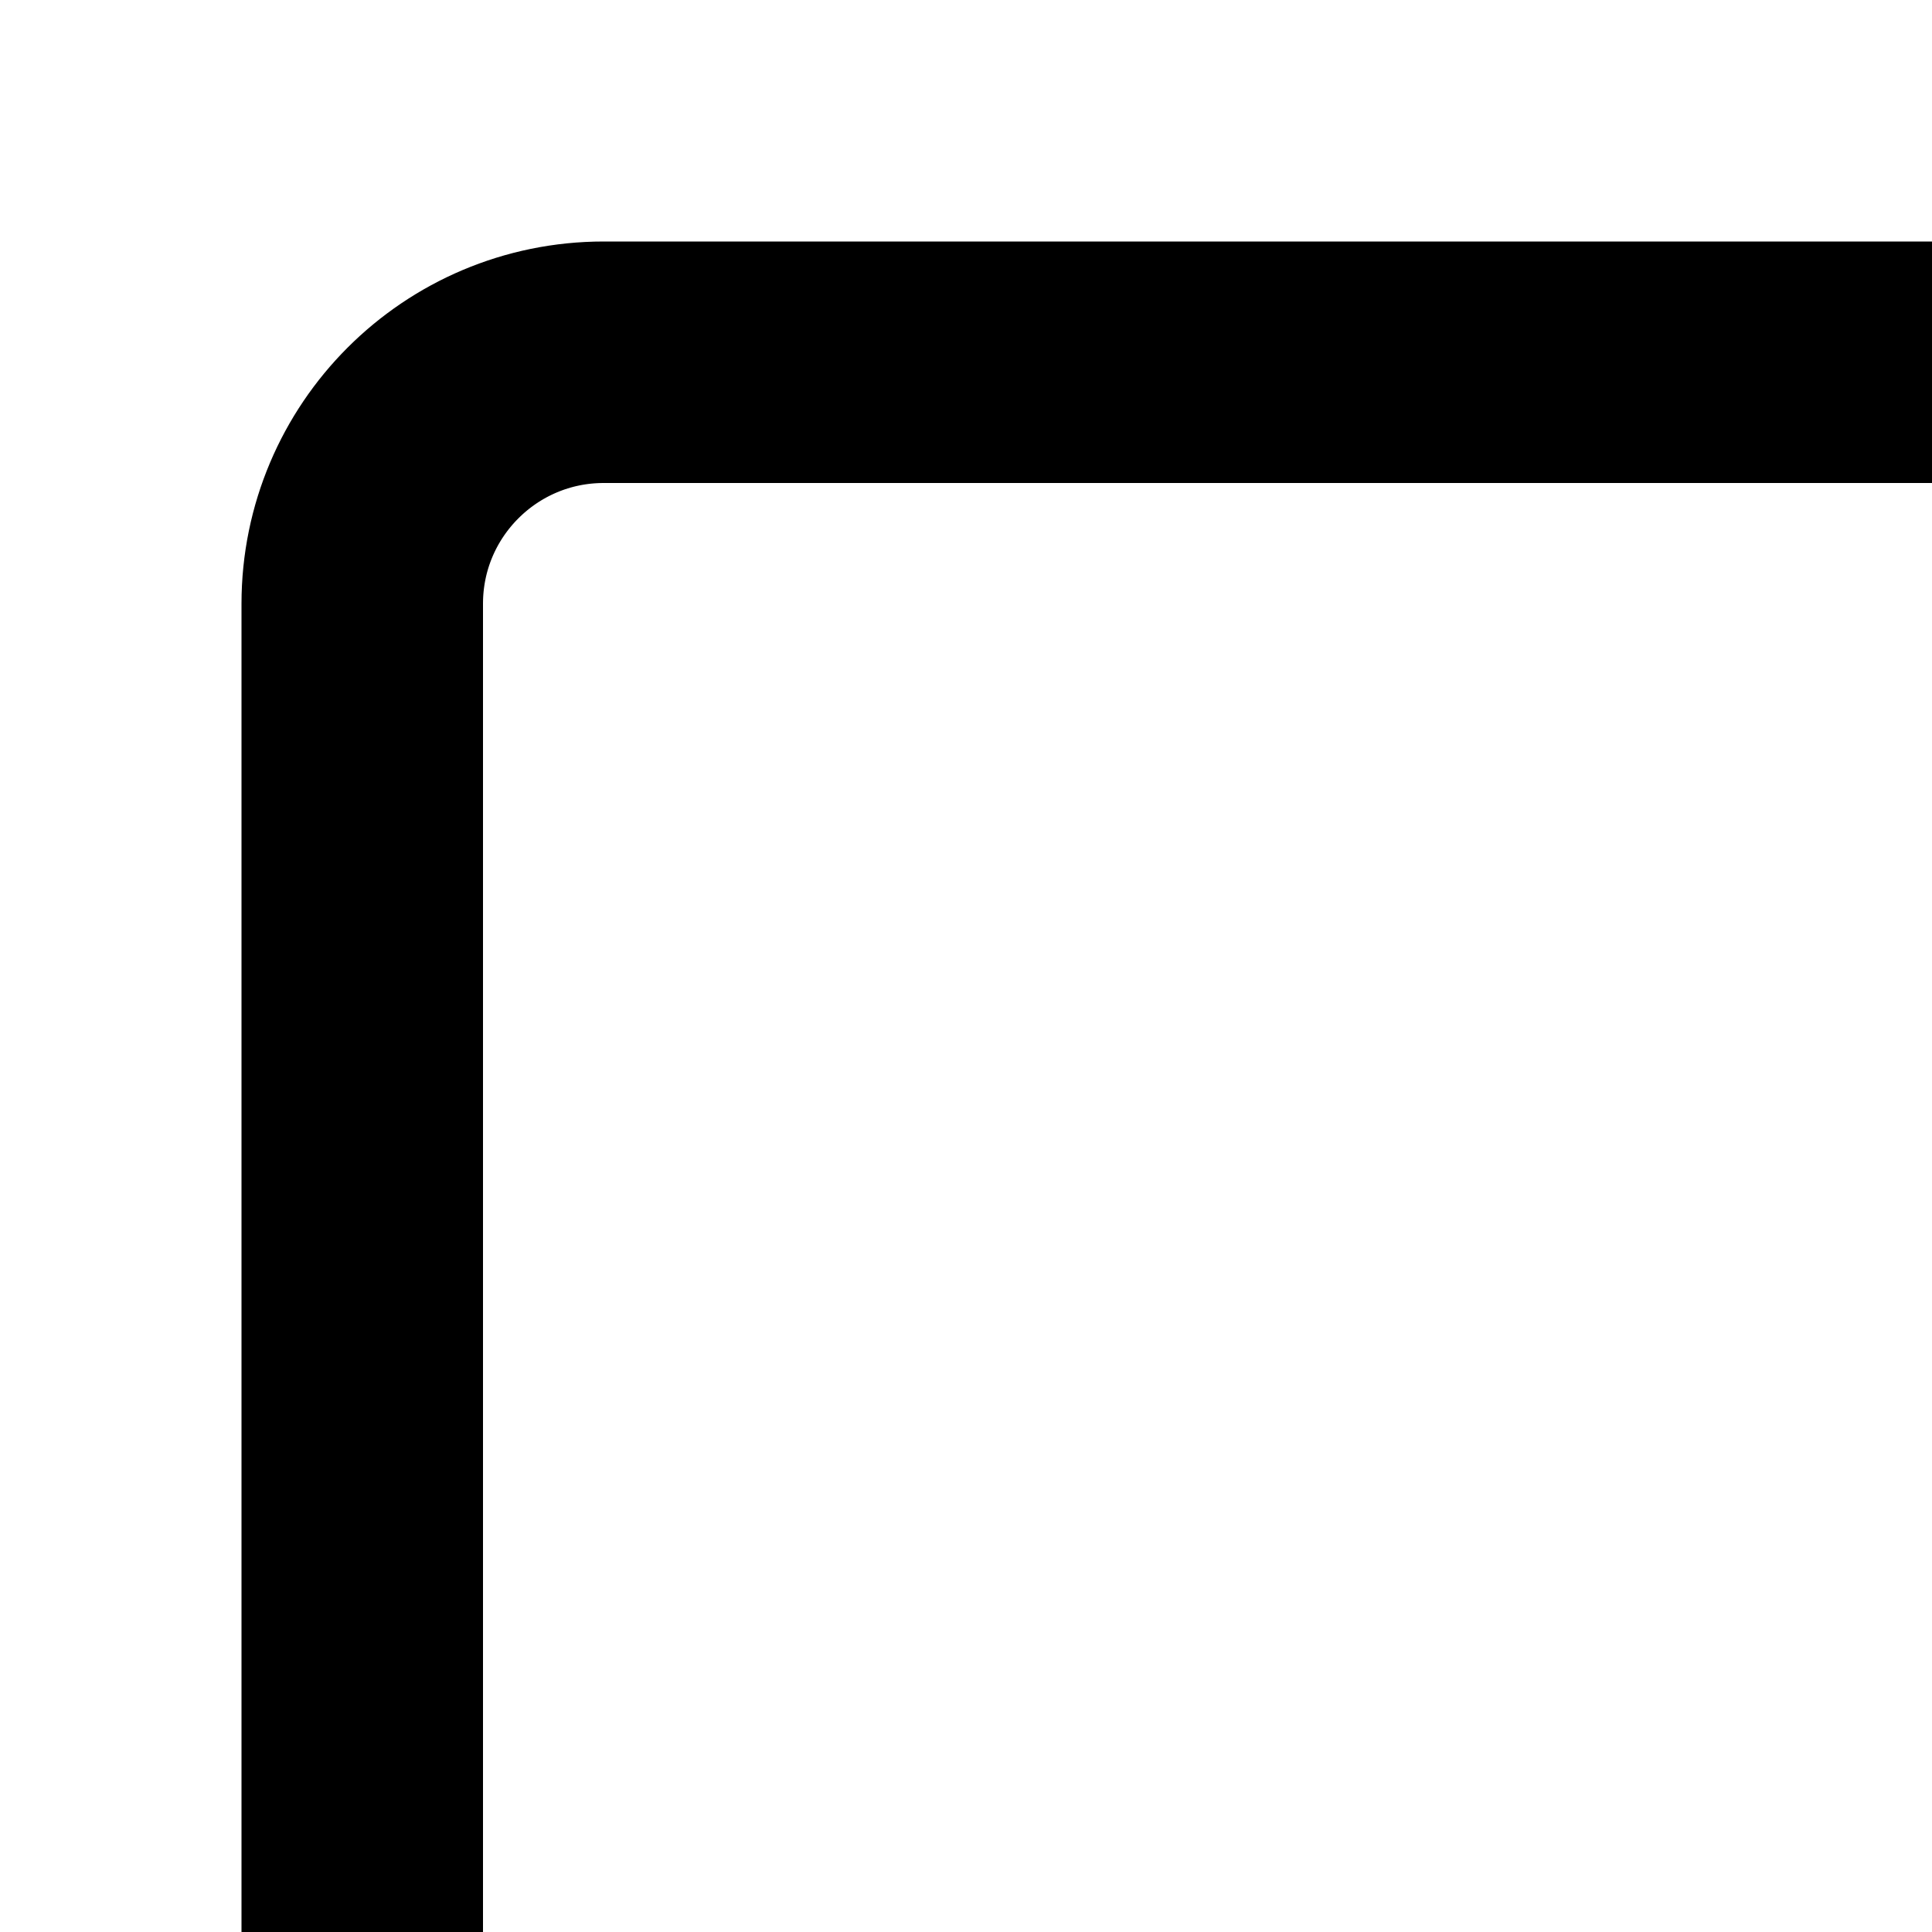
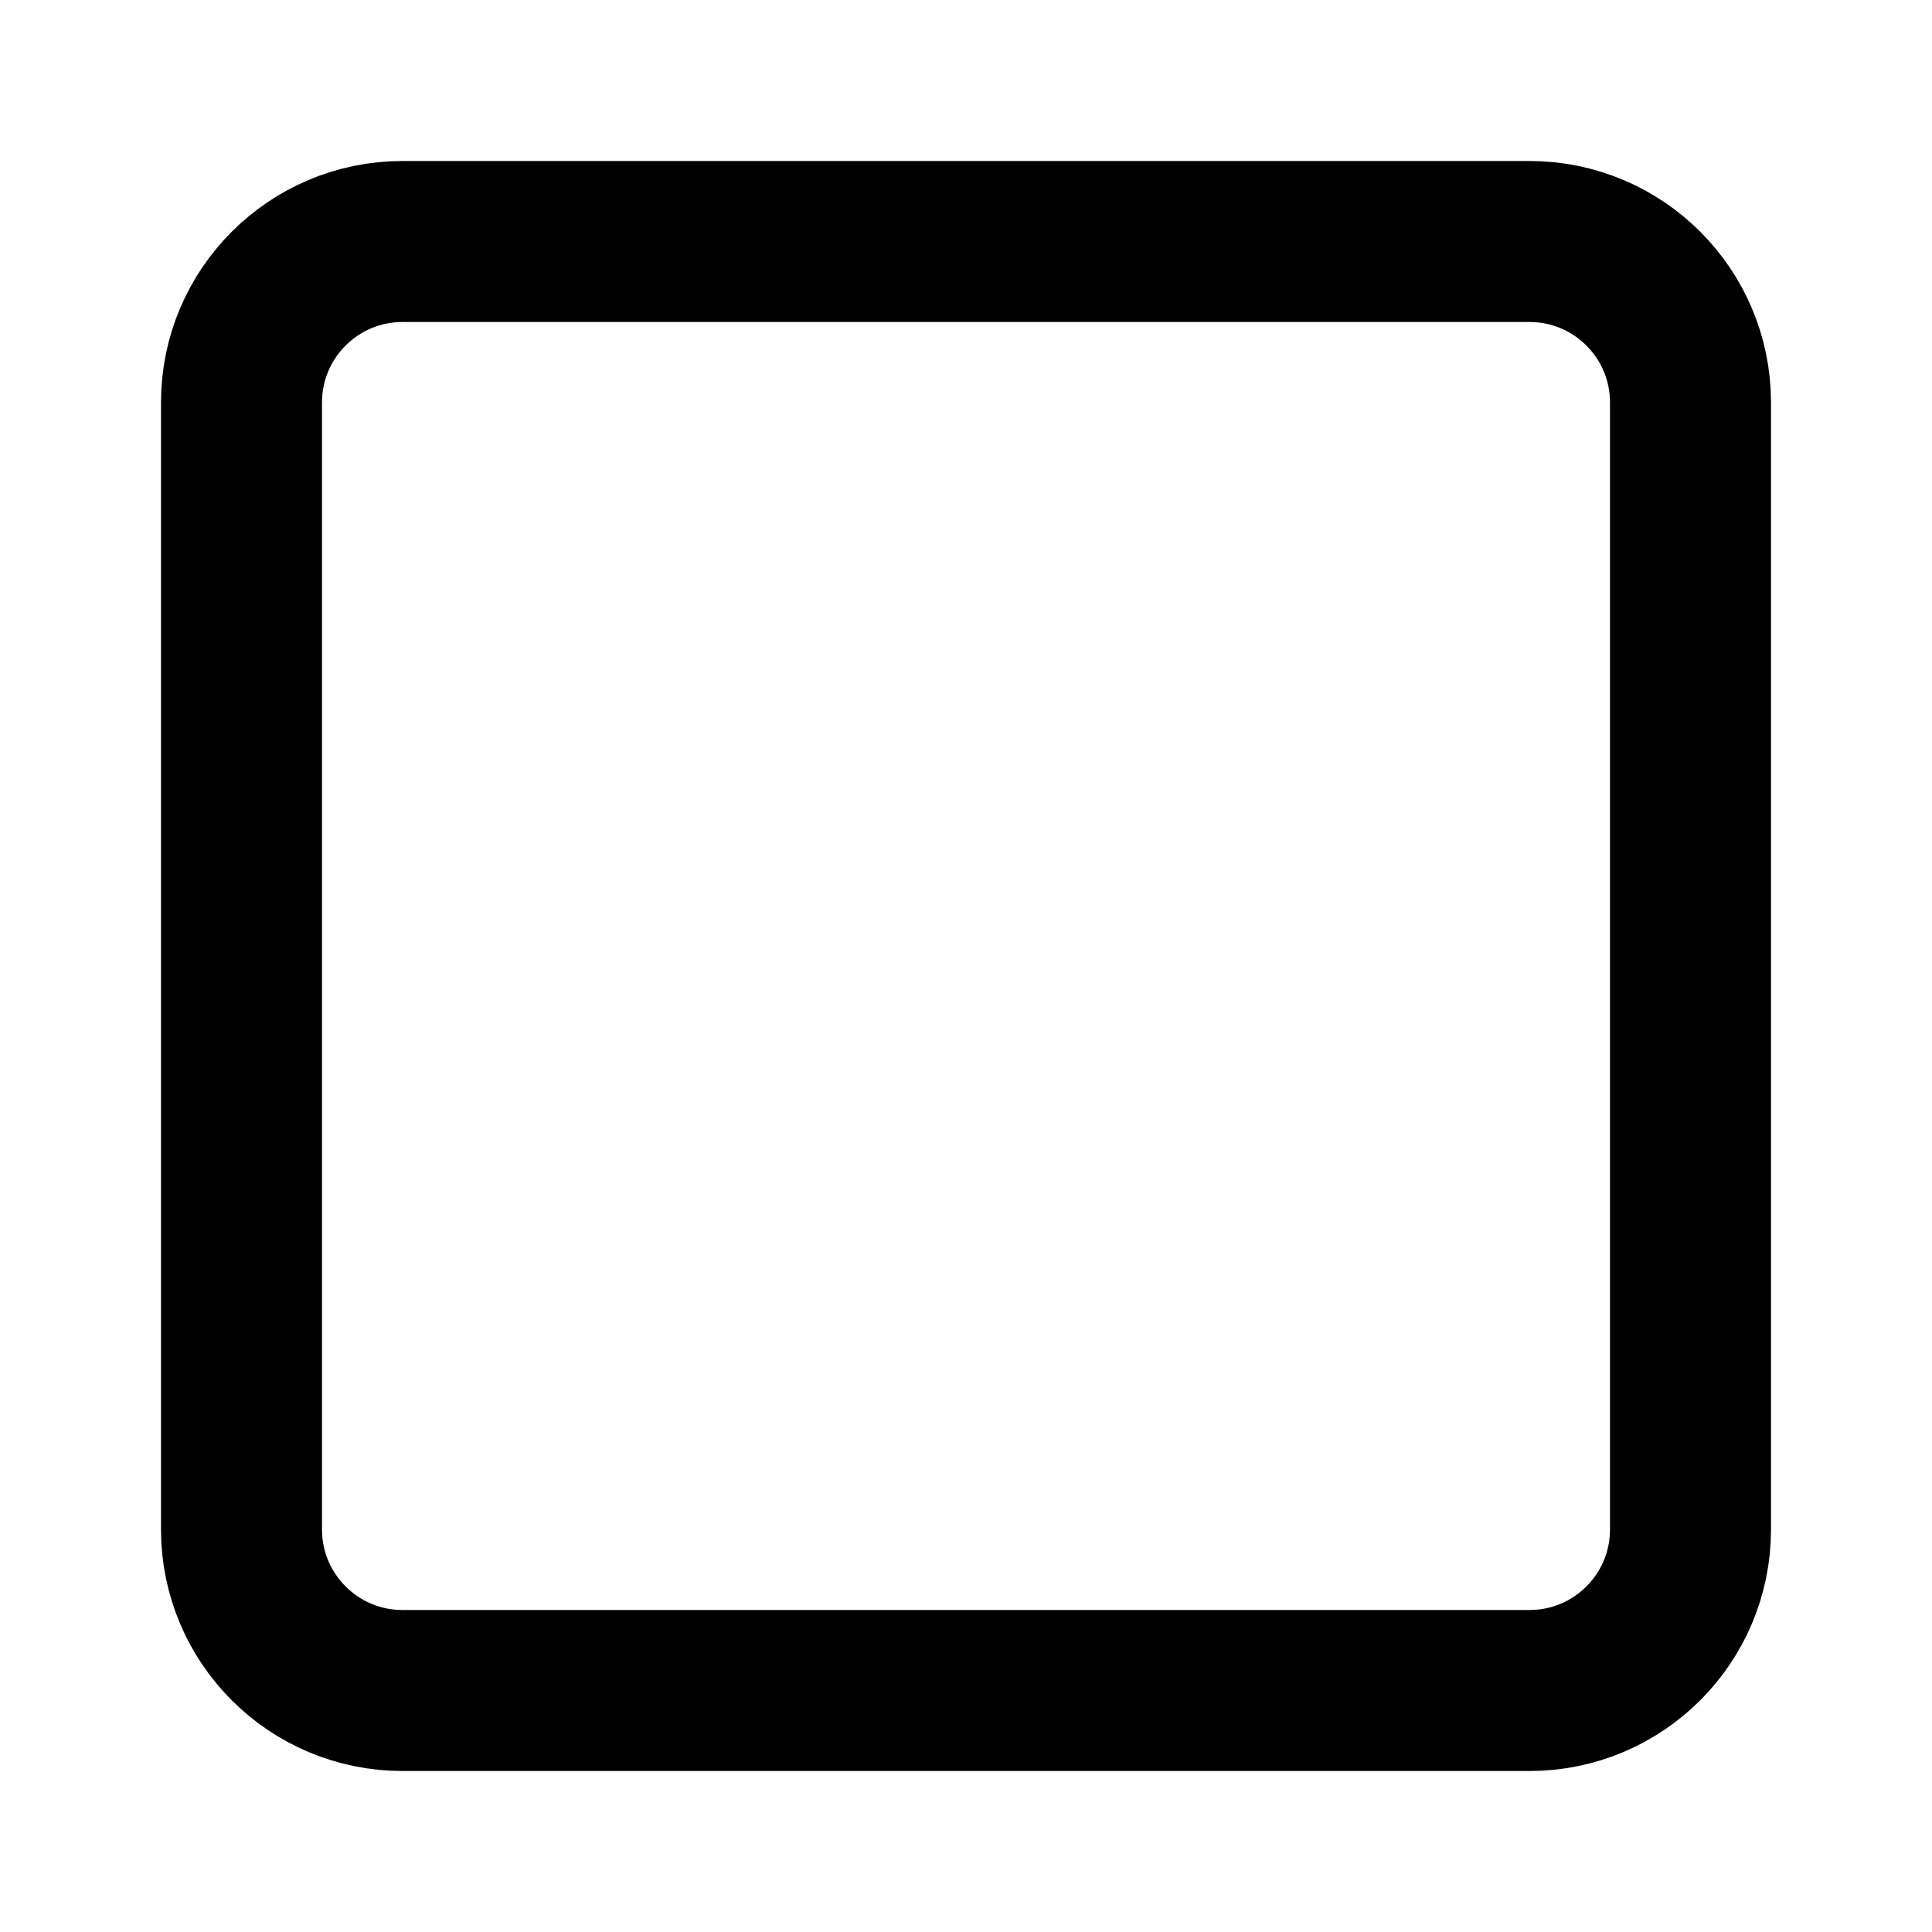
- <svg xmlns="http://www.w3.org/2000/svg" viewBox="0 0 16 16">
+ <svg xmlns="http://www.w3.org/2000/svg" viewBox="0 0 24 24">
  <path d="M5 3 L19 3 A2 2 0 0 1 21 5 L21 19 A2 2 0 0 1 19 21 L5 21 A2 2 0 0 1 3 19 L3 5 A2 2 0 0 1 5 3 Z" fill="none" stroke="currentColor" stroke-width="2" stroke-linecap="round" stroke-linejoin="round" />
</svg>
